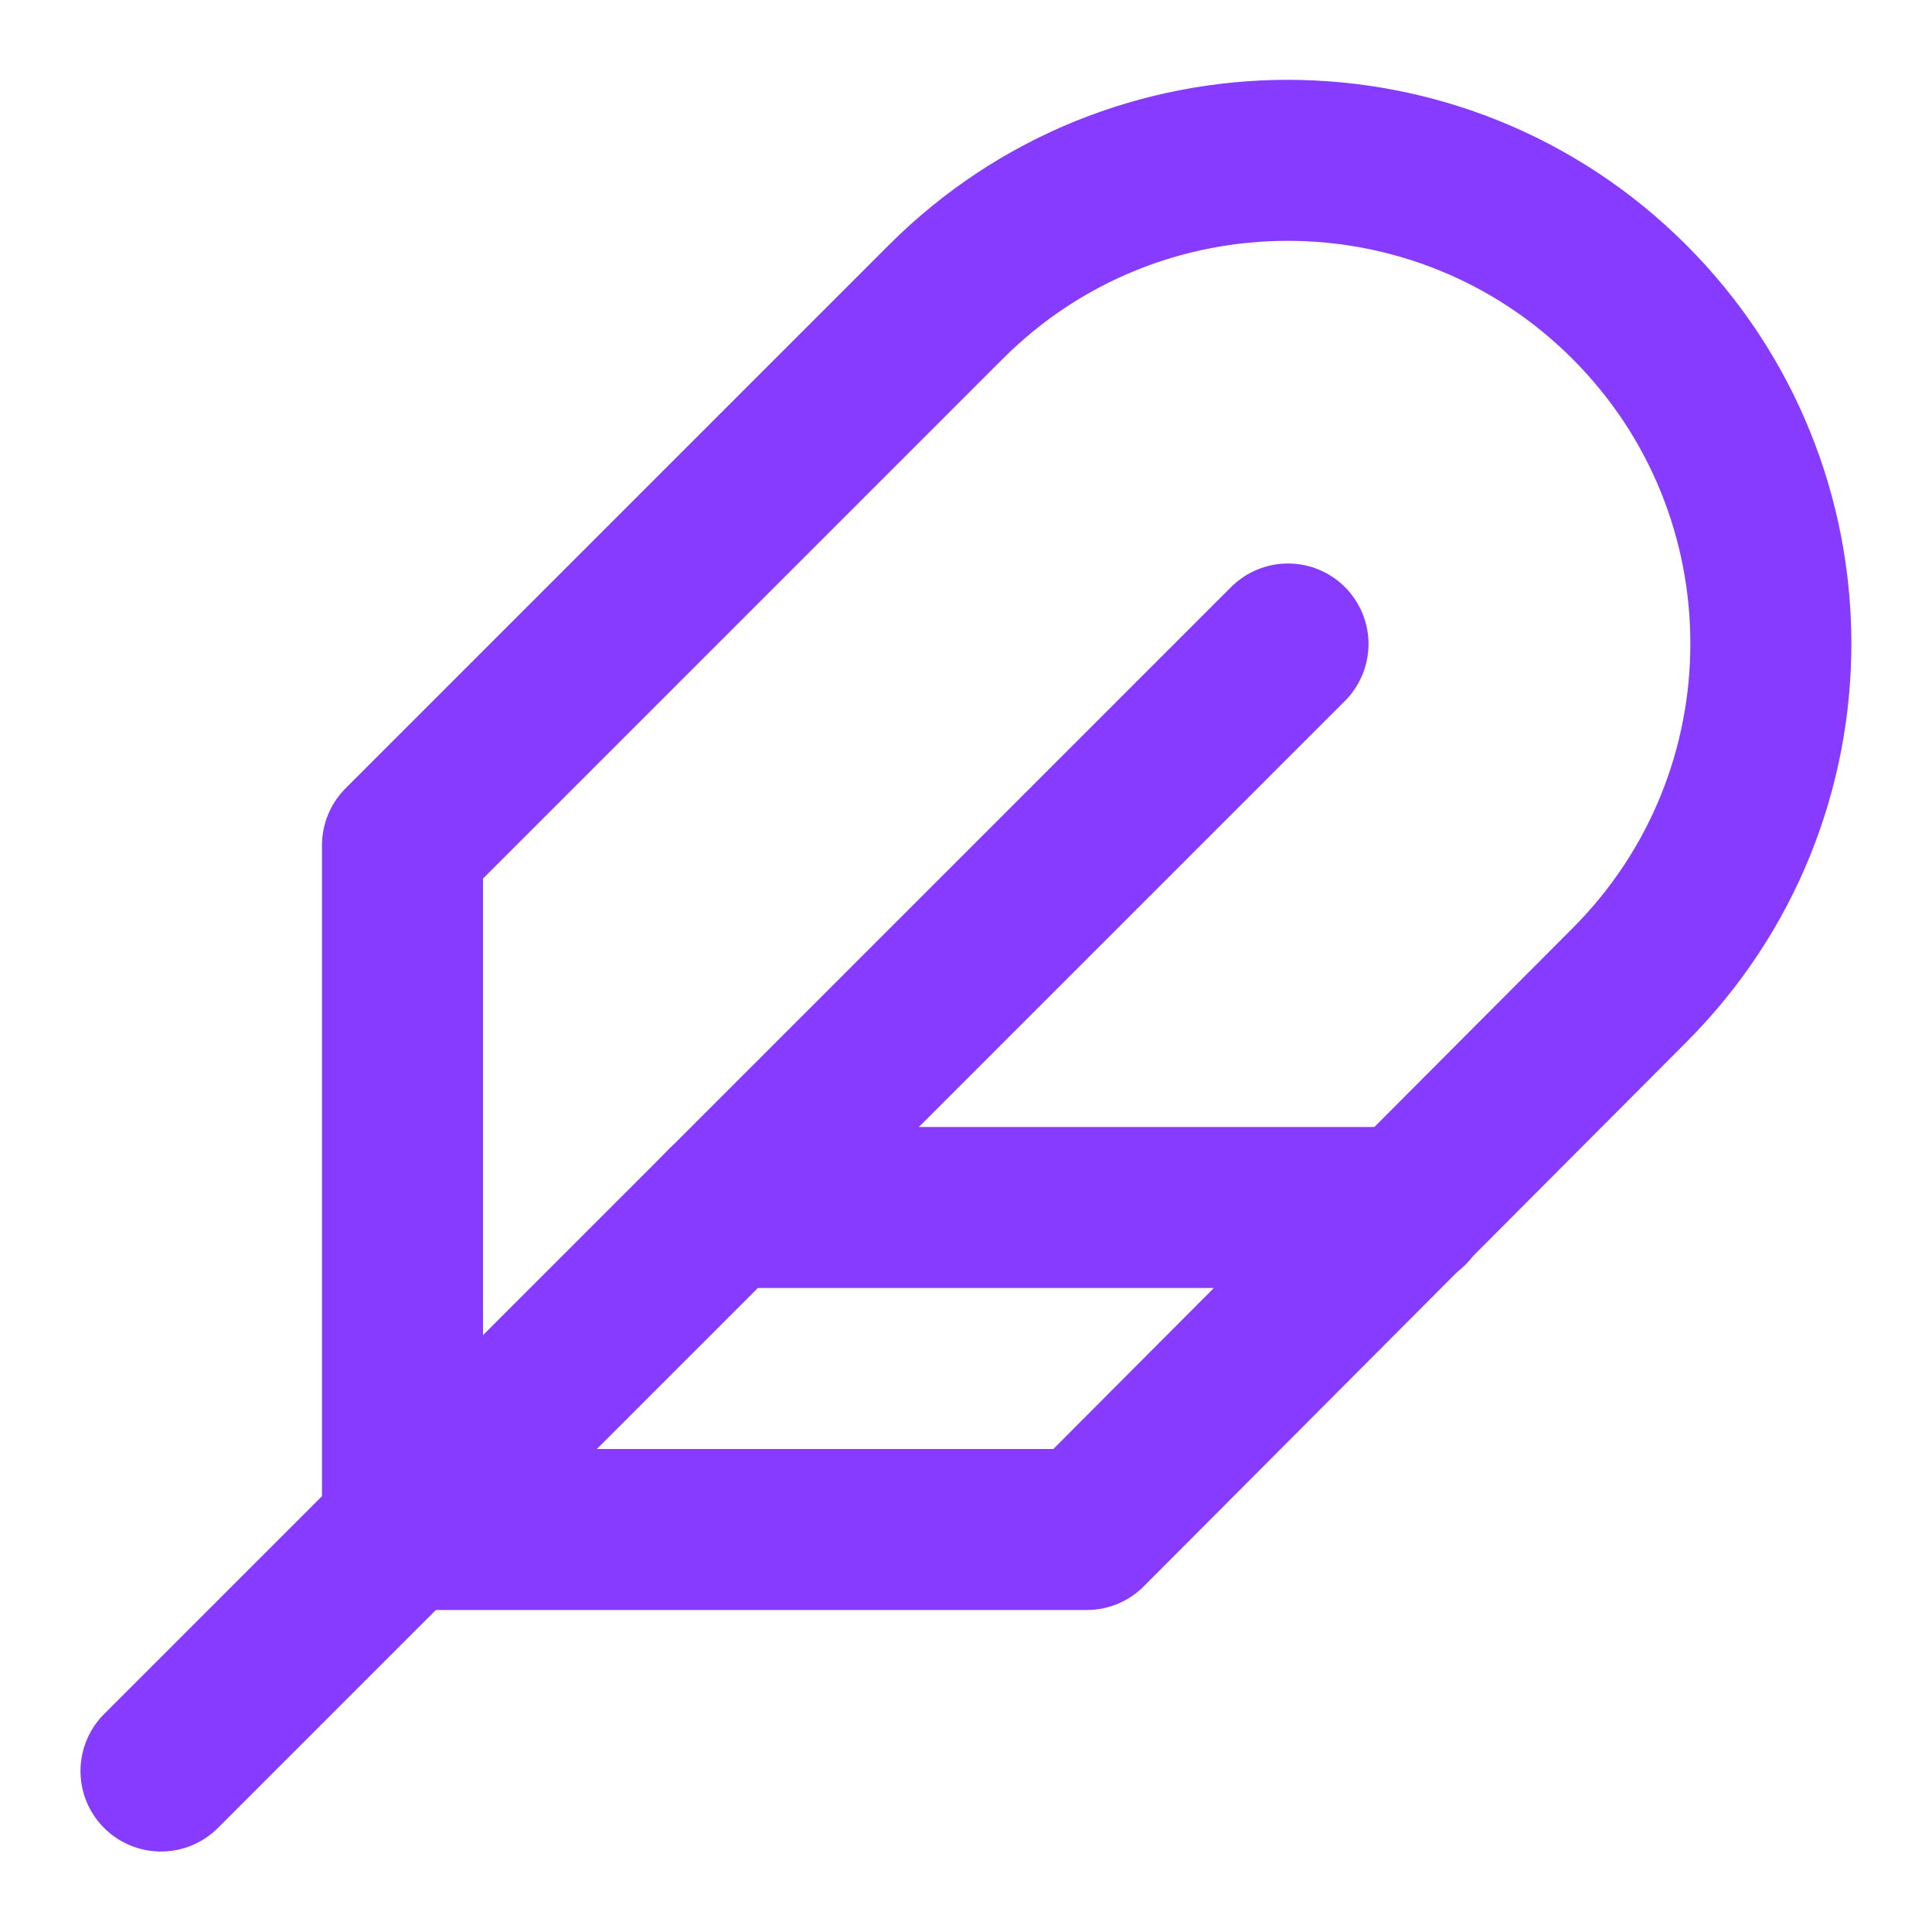
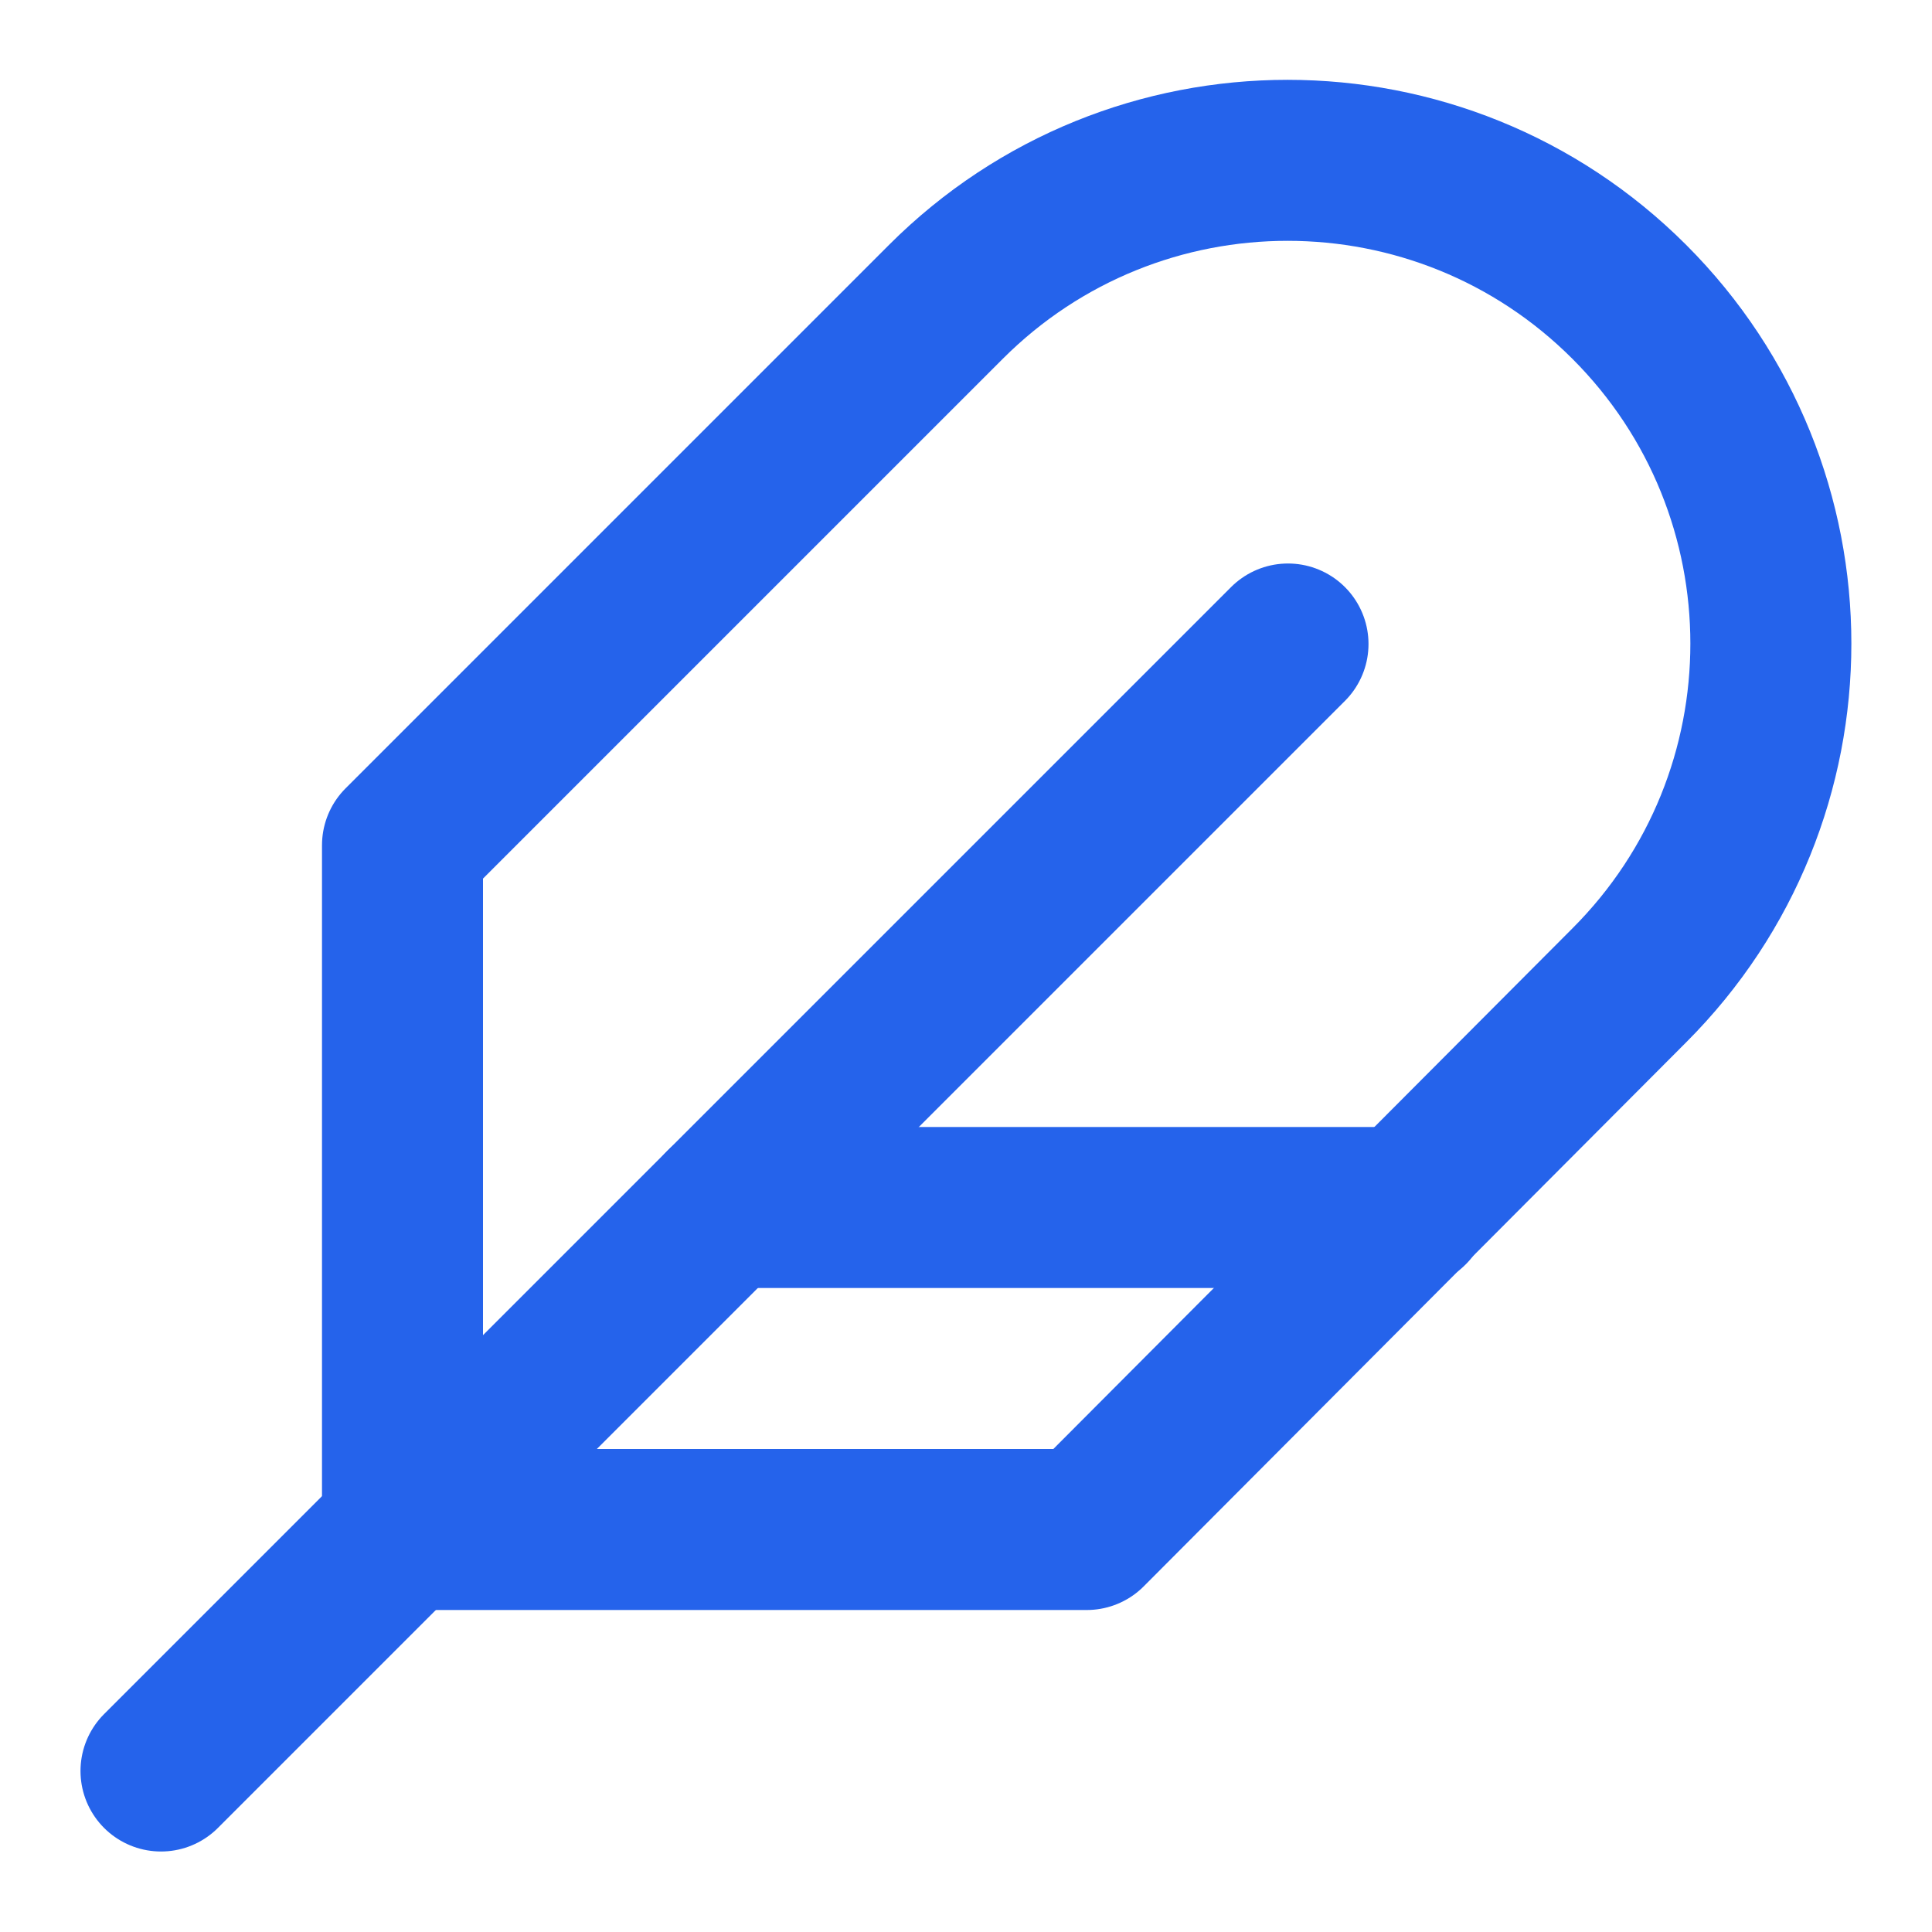
- <svg xmlns="http://www.w3.org/2000/svg" width="48" height="48" viewBox="0 0 24 24" fill="none" stroke="#863bff" stroke-width="2" stroke-linecap="round" stroke-linejoin="round">
+ <svg xmlns="http://www.w3.org/2000/svg" width="48" height="48" viewBox="0 0 24 24" fill="none" stroke="#2563eb" stroke-width="2" stroke-linecap="round" stroke-linejoin="round">
  <path d="M20.24 12.24a6 6 0 0 0-8.49-8.49L5 10.5V19h8.5z" />
  <line x1="16" y1="8" x2="2" y2="22" />
  <line x1="17.5" y1="15" x2="9" y2="15" />
</svg>
